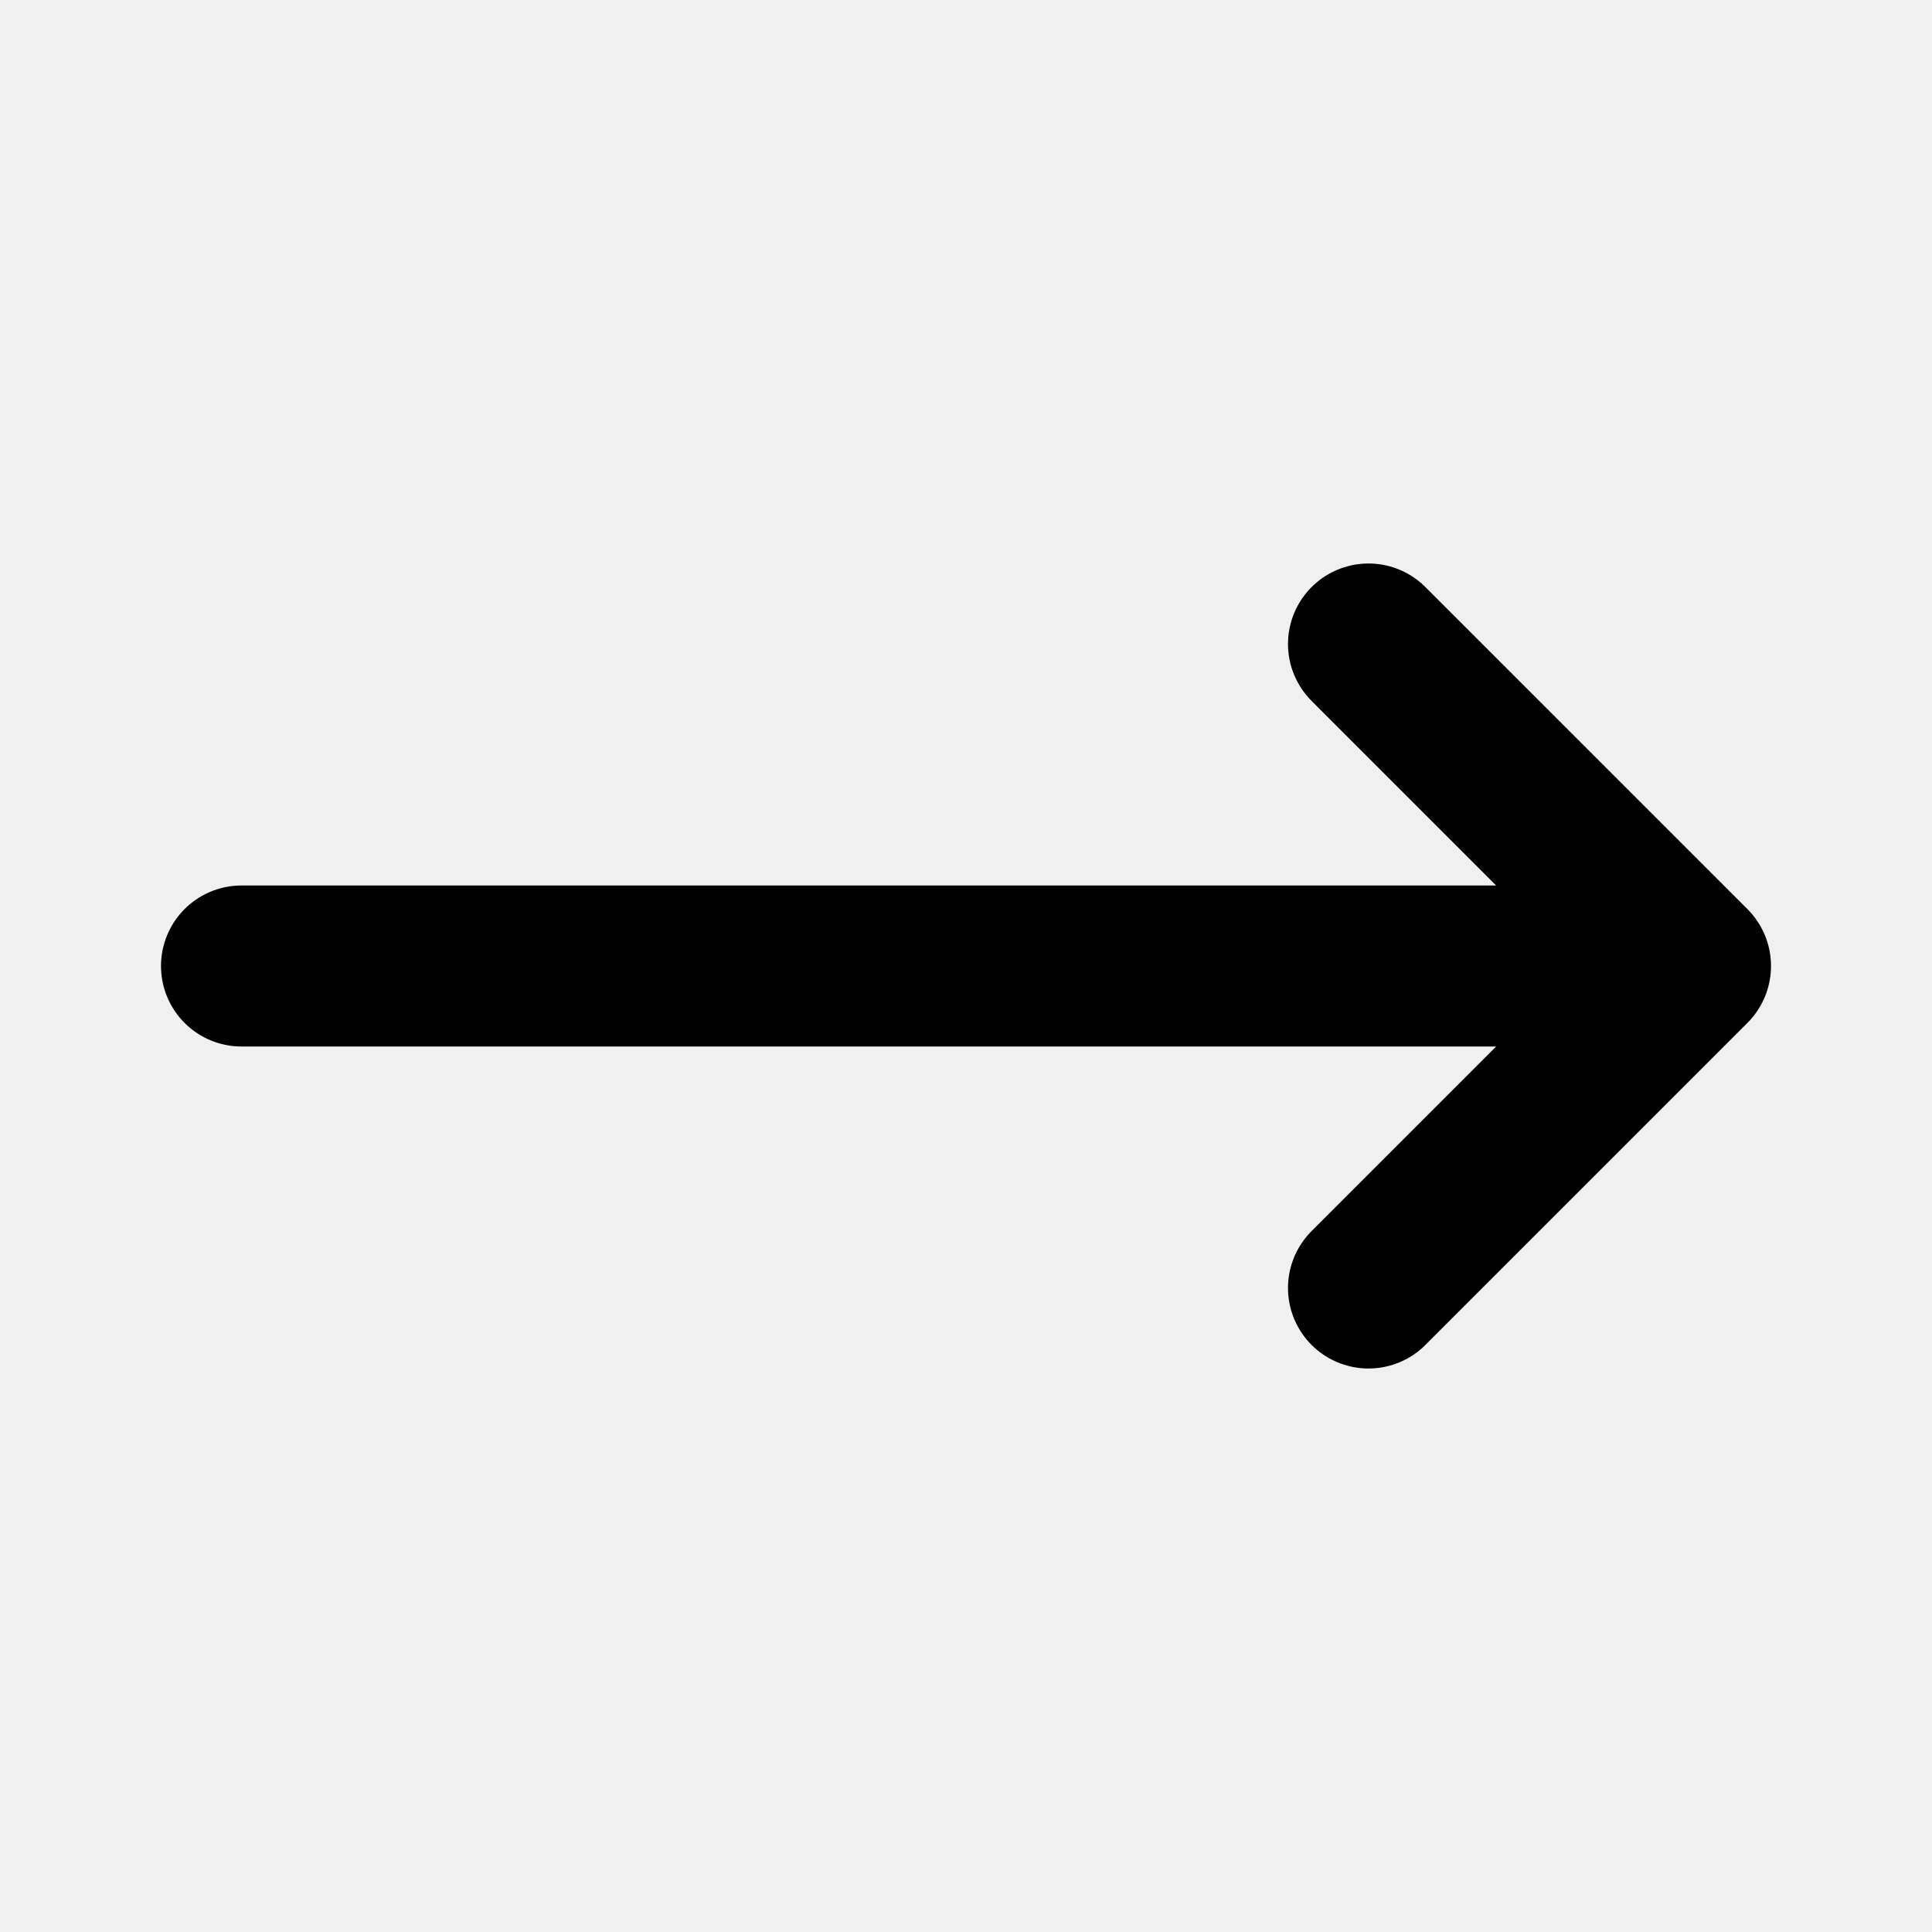
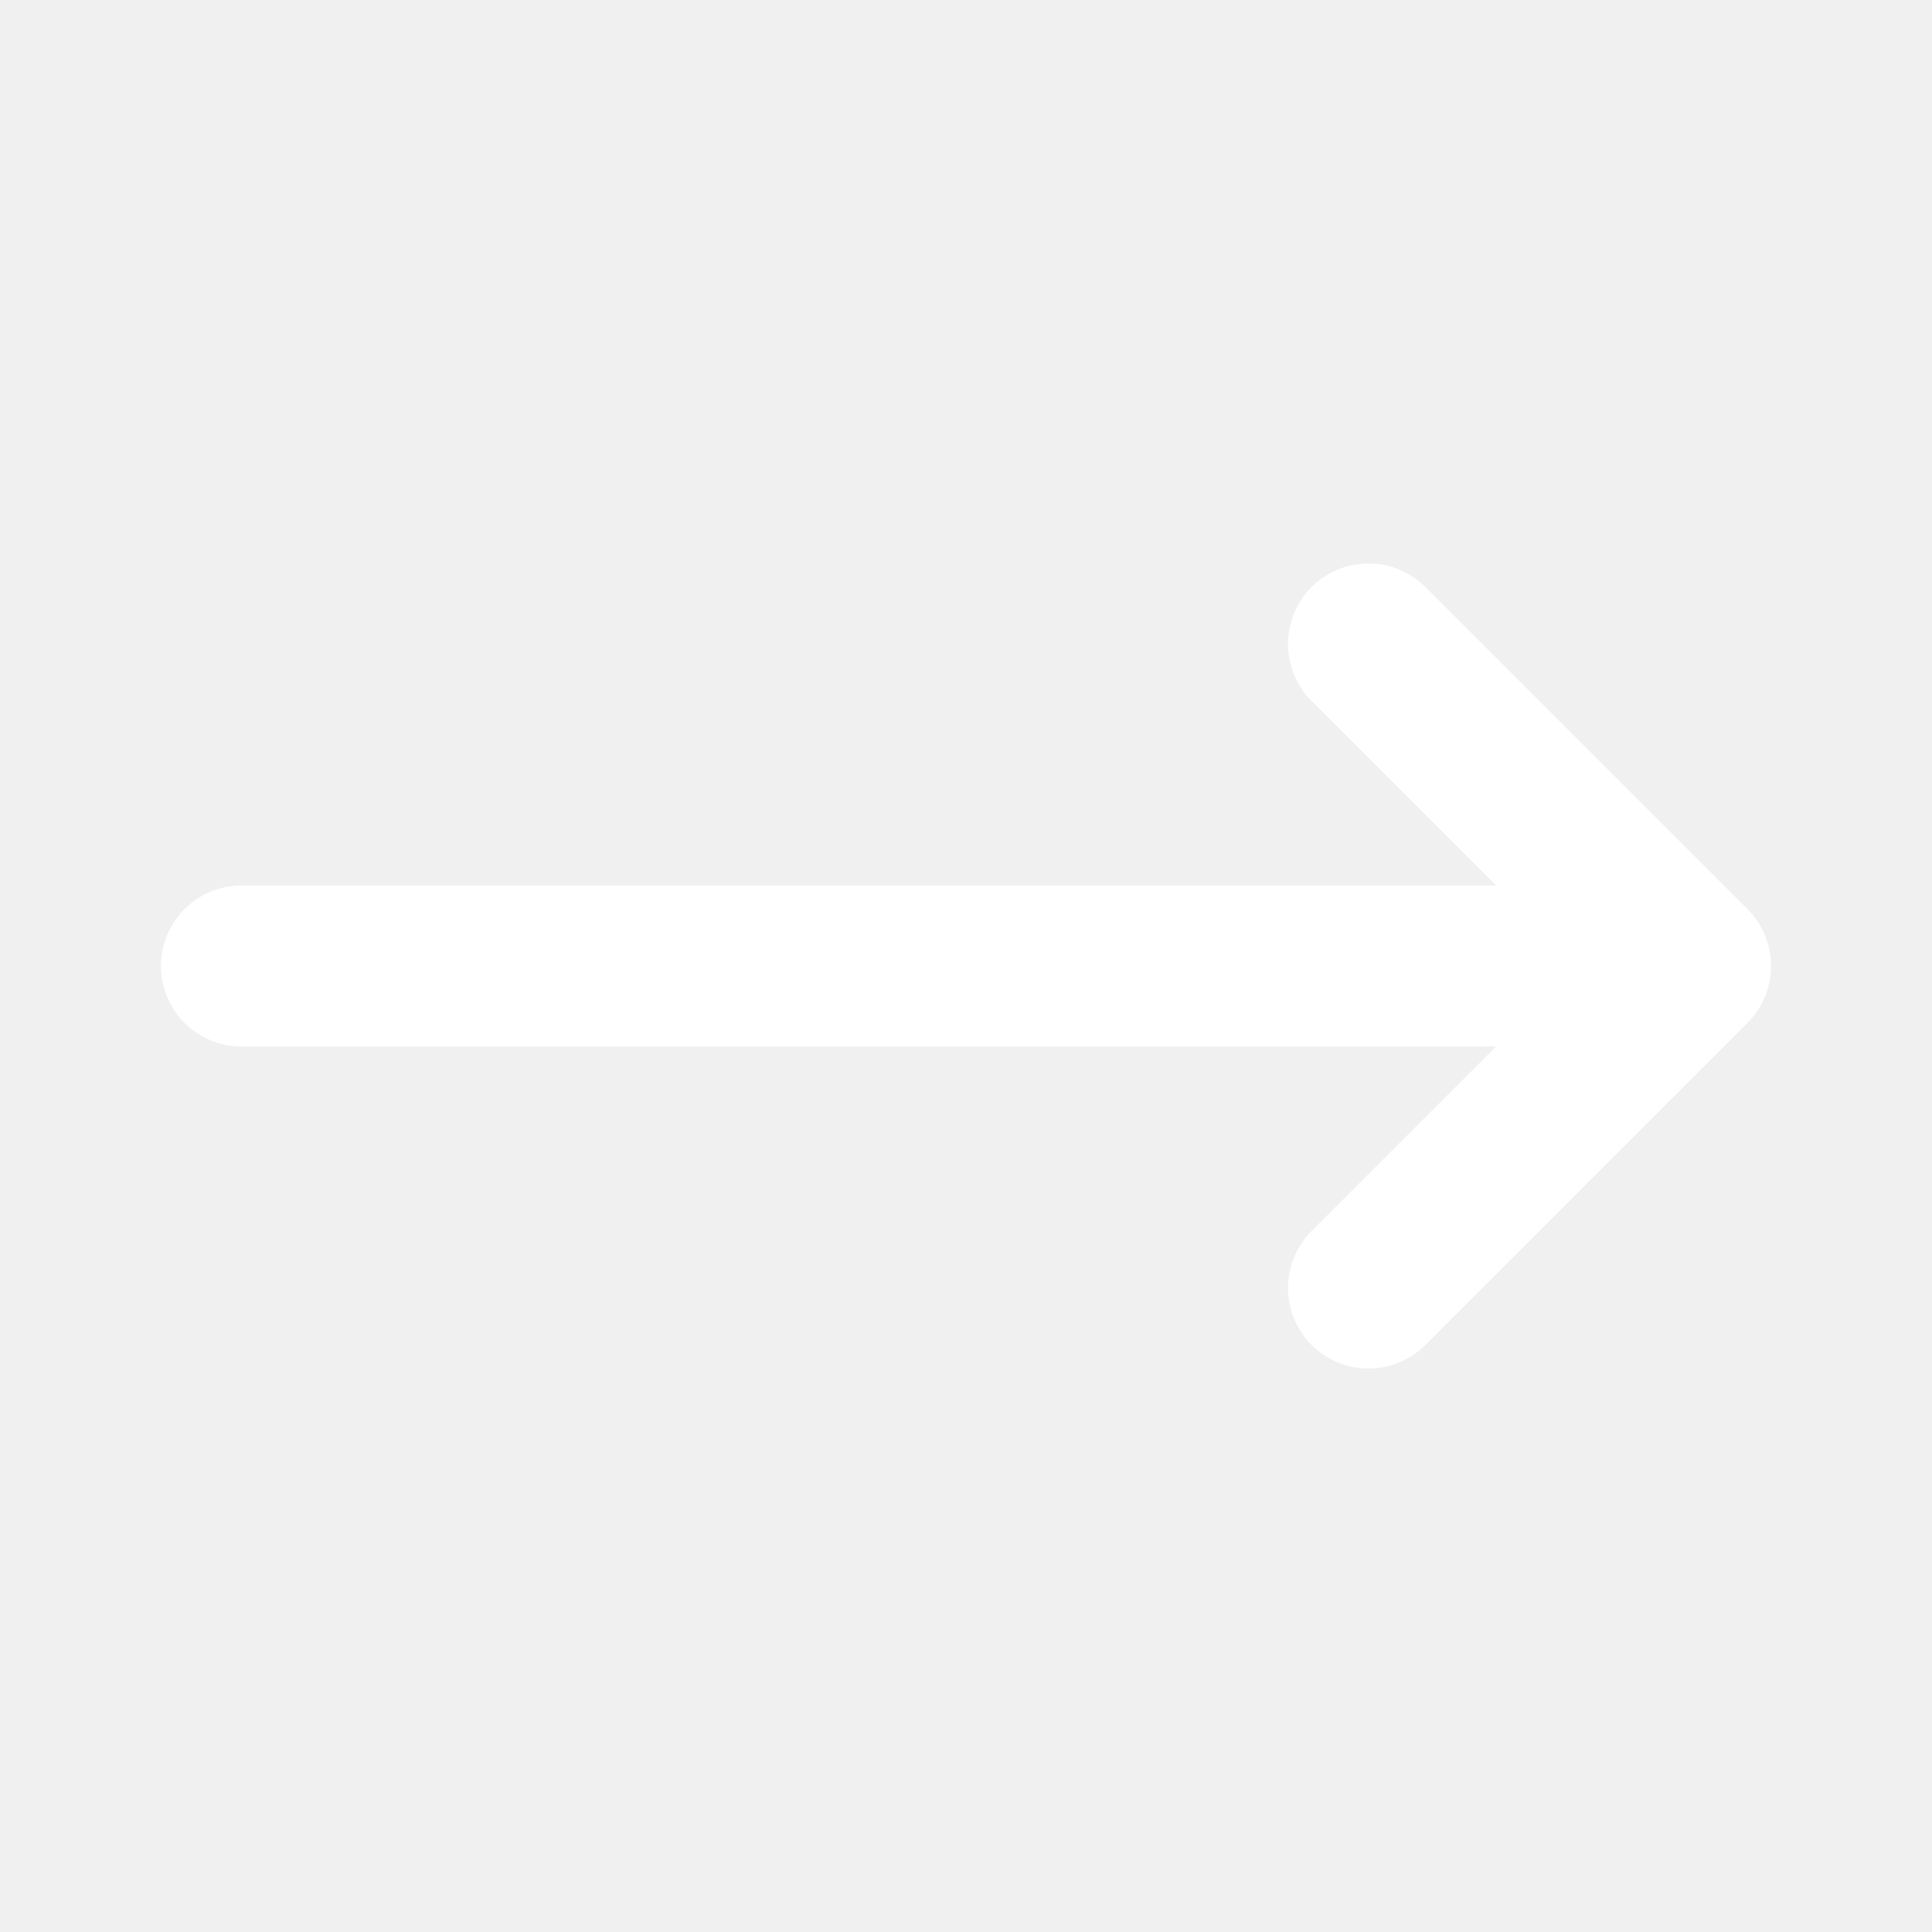
- <svg xmlns="http://www.w3.org/2000/svg" class="w-6 h-6" fill="white" stroke="currentColor" viewBox="0 0 24 24">
+ <svg xmlns="http://www.w3.org/2000/svg" class="w-6 h-6" fill="white" stroke="white" viewBox="0 0 24 24">
  <path stroke-linecap="round" stroke-linejoin="round" stroke-width="2" d="M17 8l4 4m0 0l-4 4m4-4H3" />
</svg>
